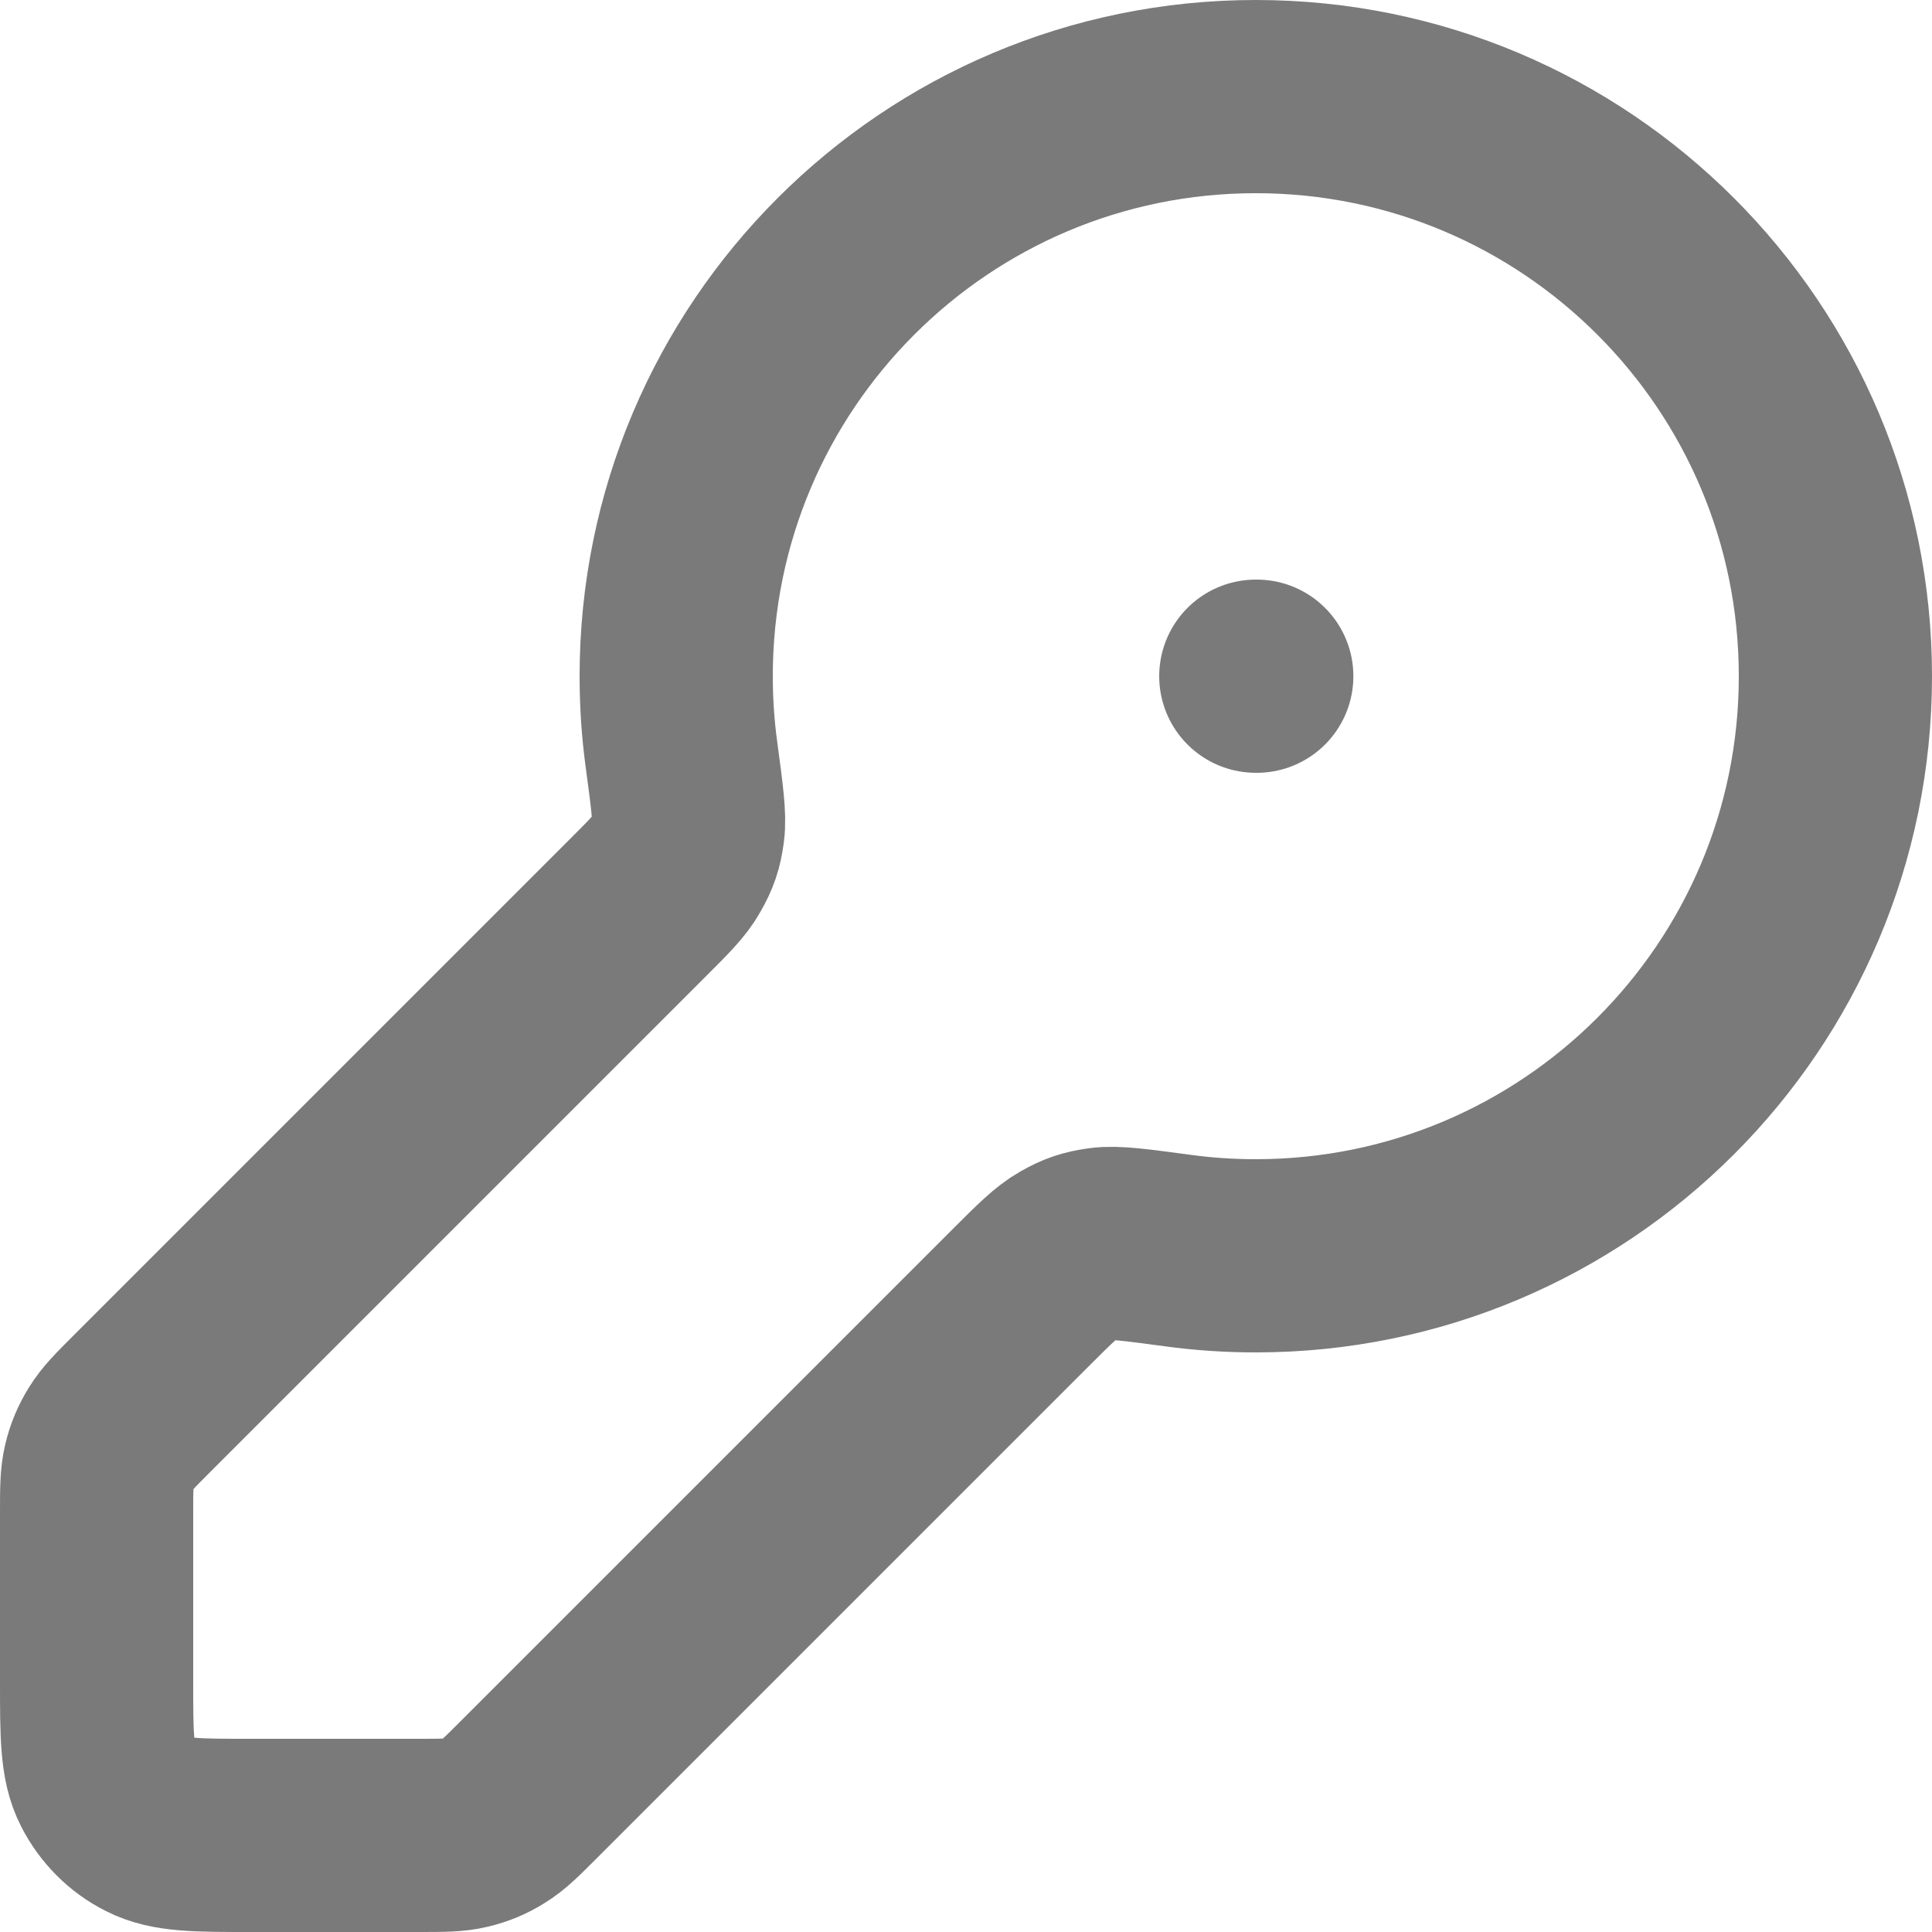
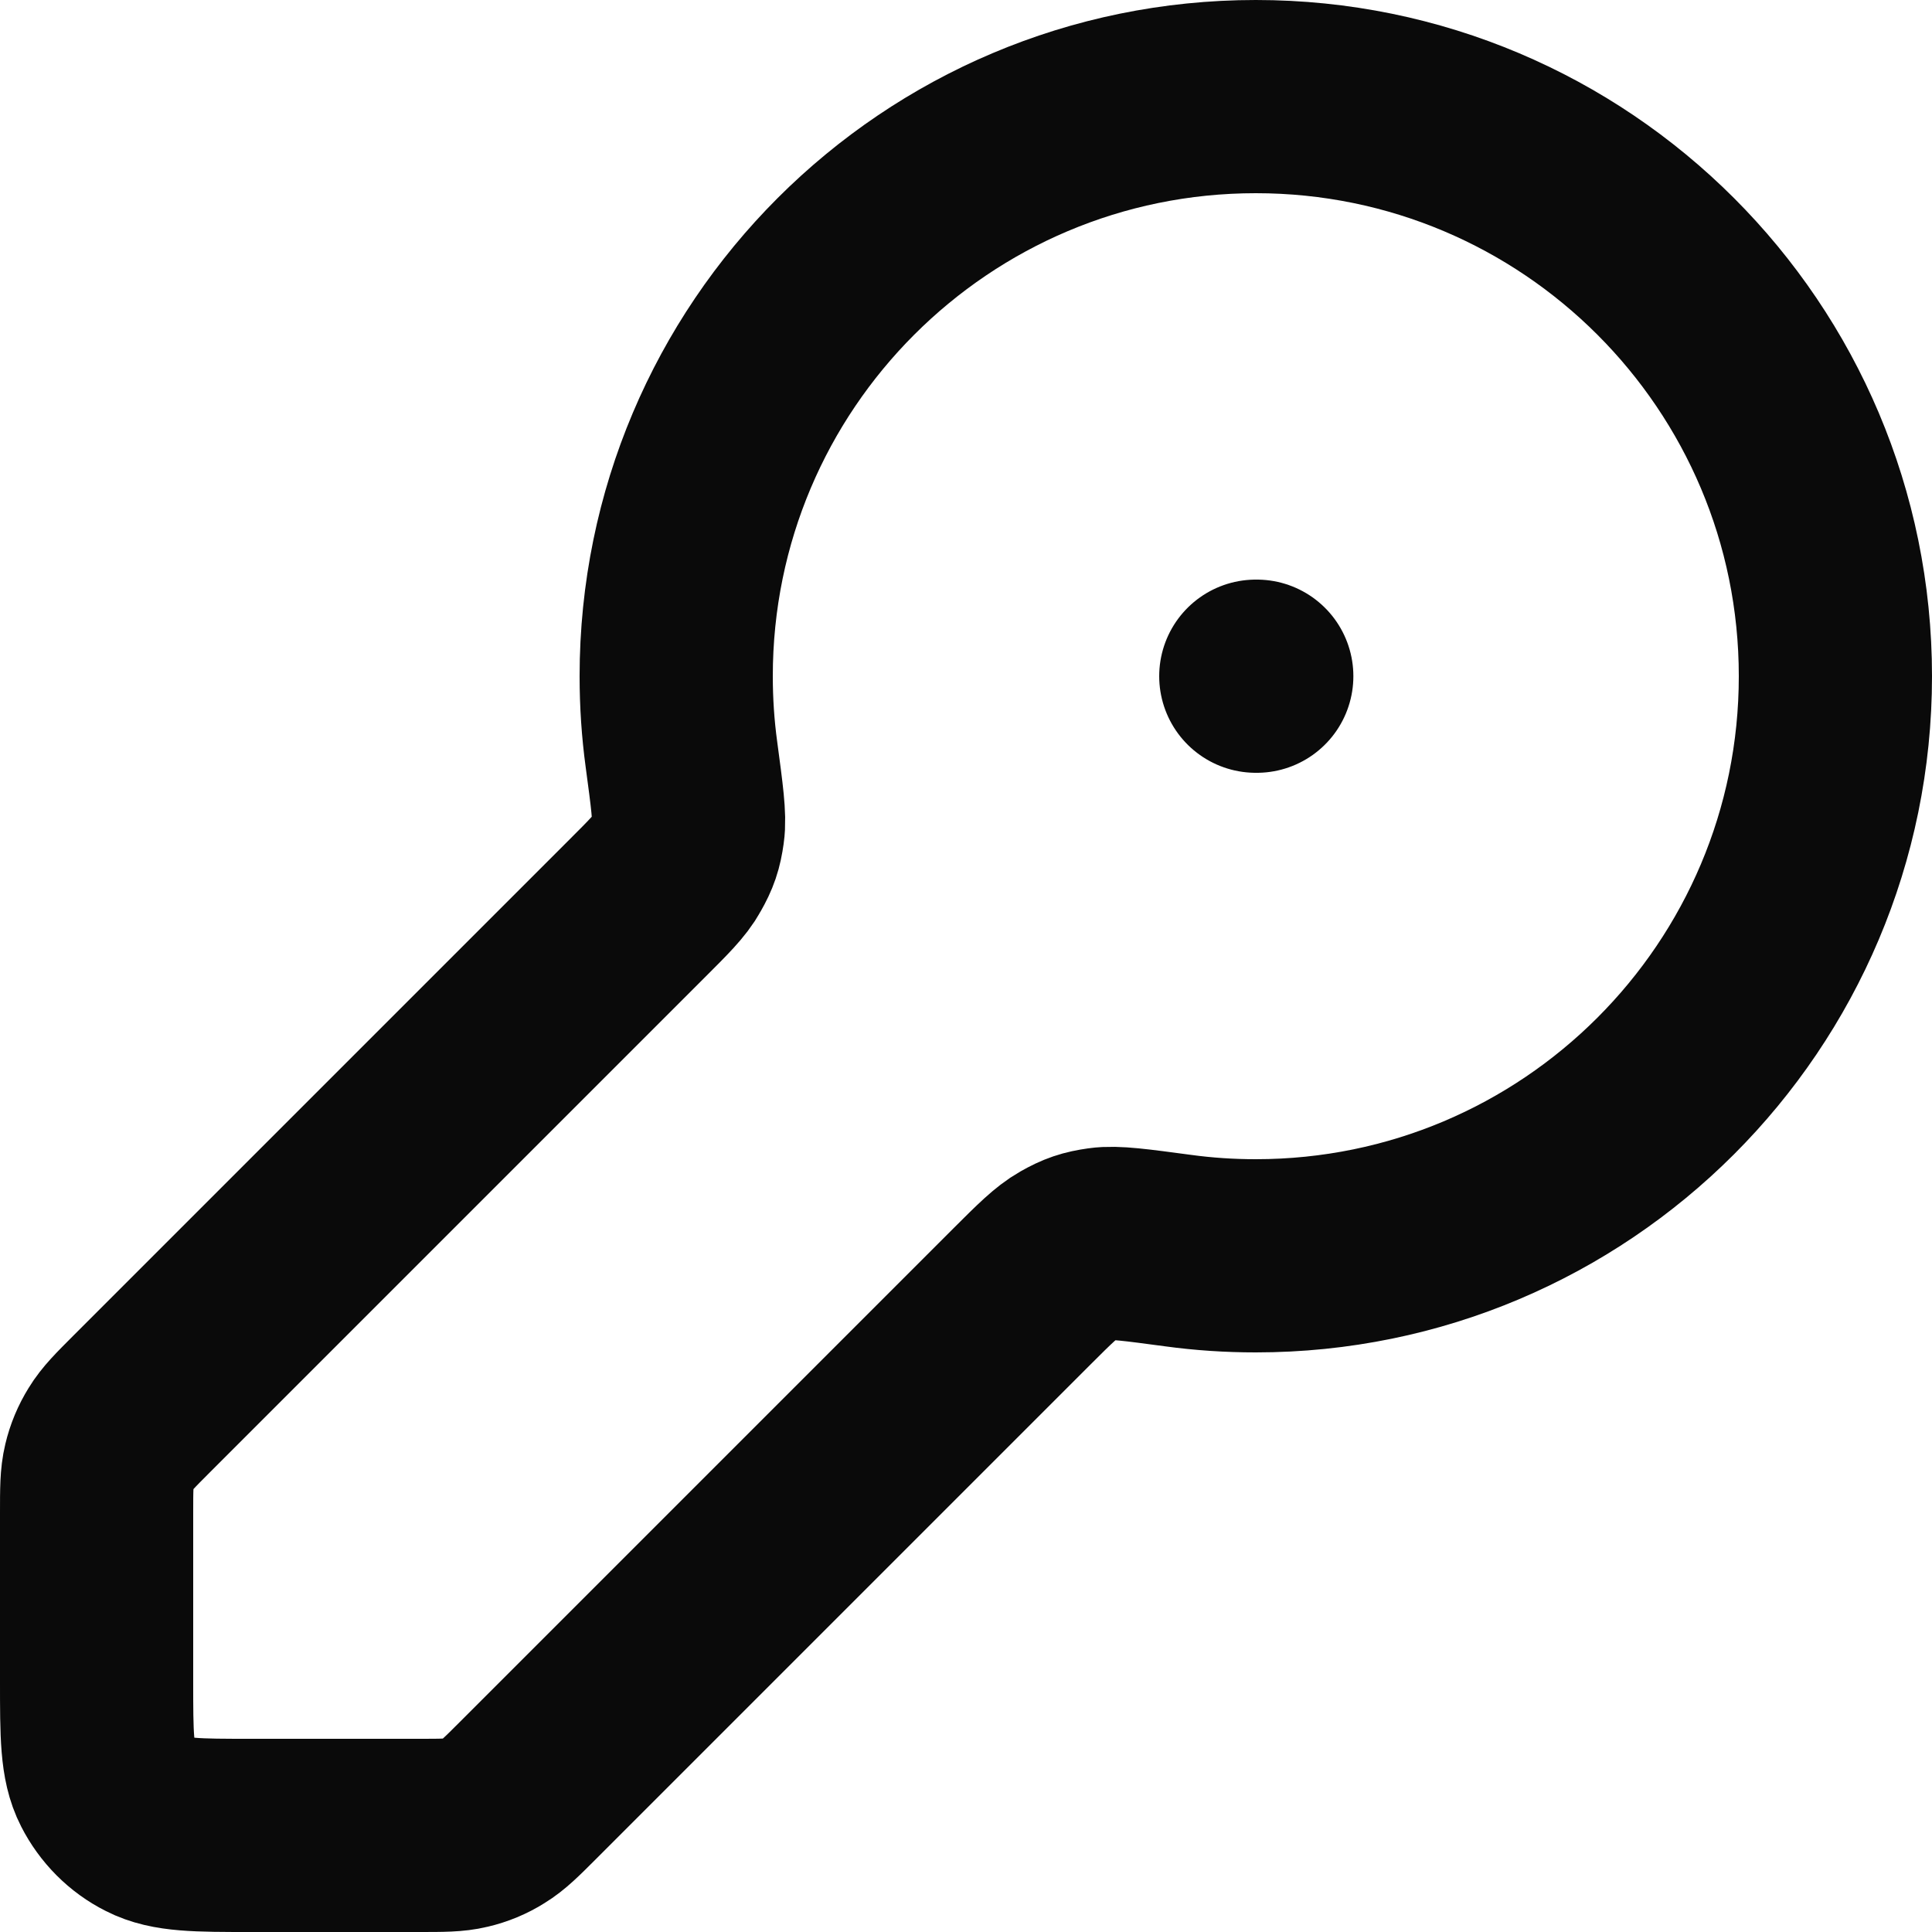
<svg xmlns="http://www.w3.org/2000/svg" preserveAspectRatio="none" overflow="visible" style="display: block;" width="10" height="10" viewBox="0 0 10 10" fill="none">
-   <path id="Icon" d="M6.5 3.5H6.505M6.5 6.5C8.157 6.5 9.5 5.157 9.5 3.5C9.5 1.843 8.157 0.5 6.5 0.5C4.843 0.5 3.5 1.843 3.5 3.5C3.5 3.637 3.509 3.772 3.527 3.904C3.556 4.121 3.571 4.229 3.561 4.298C3.551 4.369 3.538 4.408 3.502 4.471C3.469 4.532 3.409 4.591 3.29 4.71L0.734 7.266C0.648 7.352 0.605 7.395 0.574 7.446C0.546 7.491 0.526 7.539 0.514 7.59C0.5 7.648 0.5 7.709 0.5 7.831V8.7C0.5 8.98 0.5 9.12 0.555 9.227C0.603 9.321 0.679 9.398 0.773 9.445C0.88 9.5 1.02 9.5 1.3 9.5H2.169C2.291 9.5 2.352 9.5 2.41 9.486C2.461 9.474 2.51 9.454 2.554 9.426C2.605 9.395 2.648 9.352 2.734 9.266L5.29 6.71C5.409 6.591 5.469 6.532 5.529 6.498C5.592 6.462 5.631 6.449 5.702 6.439C5.771 6.429 5.88 6.444 6.097 6.473C6.229 6.491 6.363 6.5 6.5 6.5Z" stroke="#7A7A7A" stroke-linecap="round" stroke-linejoin="round" />
+   <path id="Icon" d="M6.5 3.5H6.505M6.5 6.5C8.157 6.5 9.5 5.157 9.5 3.5C9.5 1.843 8.157 0.5 6.5 0.5C4.843 0.5 3.5 1.843 3.5 3.5C3.5 3.637 3.509 3.772 3.527 3.904C3.556 4.121 3.571 4.229 3.561 4.298C3.551 4.369 3.538 4.408 3.502 4.471C3.469 4.532 3.409 4.591 3.29 4.71L0.734 7.266C0.648 7.352 0.605 7.395 0.574 7.446C0.546 7.491 0.526 7.539 0.514 7.59C0.5 7.648 0.5 7.709 0.5 7.831V8.7C0.5 8.98 0.5 9.12 0.555 9.227C0.603 9.321 0.679 9.398 0.773 9.445C0.88 9.5 1.02 9.5 1.3 9.5H2.169C2.291 9.5 2.352 9.5 2.41 9.486C2.461 9.474 2.51 9.454 2.554 9.426C2.605 9.395 2.648 9.352 2.734 9.266L5.29 6.71C5.409 6.591 5.469 6.532 5.529 6.498C5.592 6.462 5.631 6.449 5.702 6.439C5.771 6.429 5.88 6.444 6.097 6.473C6.229 6.491 6.363 6.5 6.5 6.5Z" stroke="#0A0A0A" stroke-linecap="round" stroke-linejoin="round" />
</svg>
